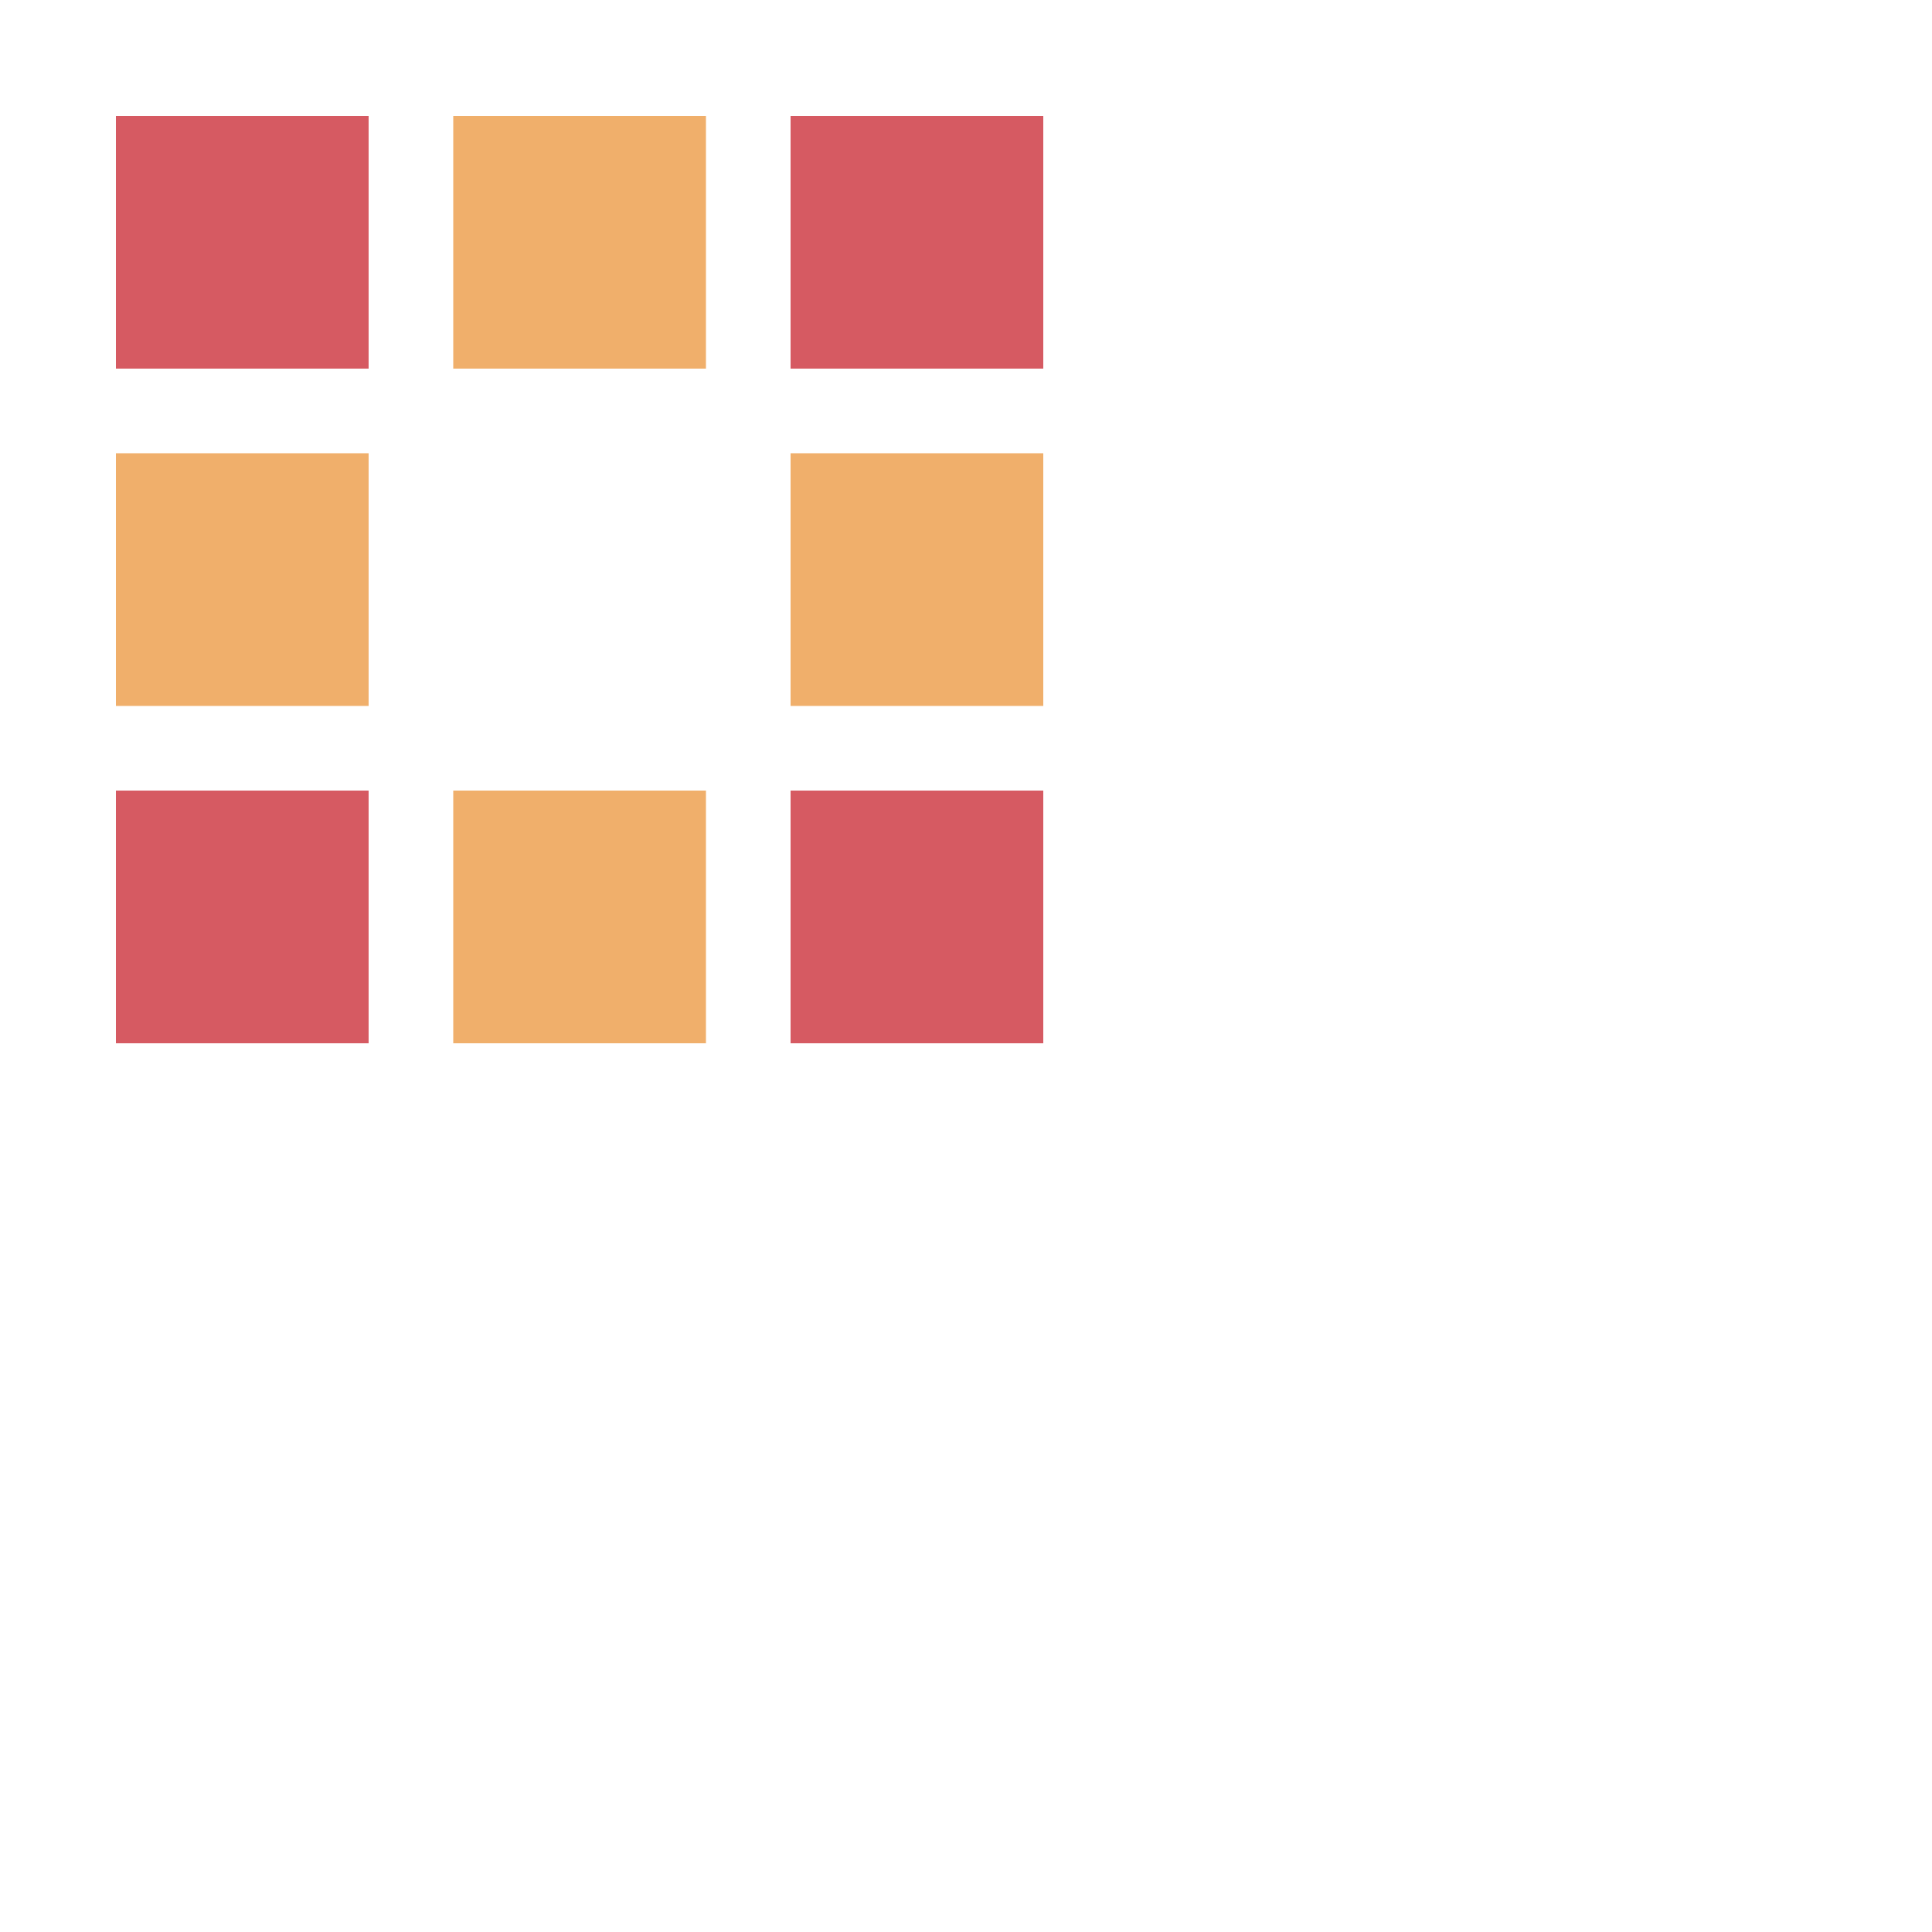
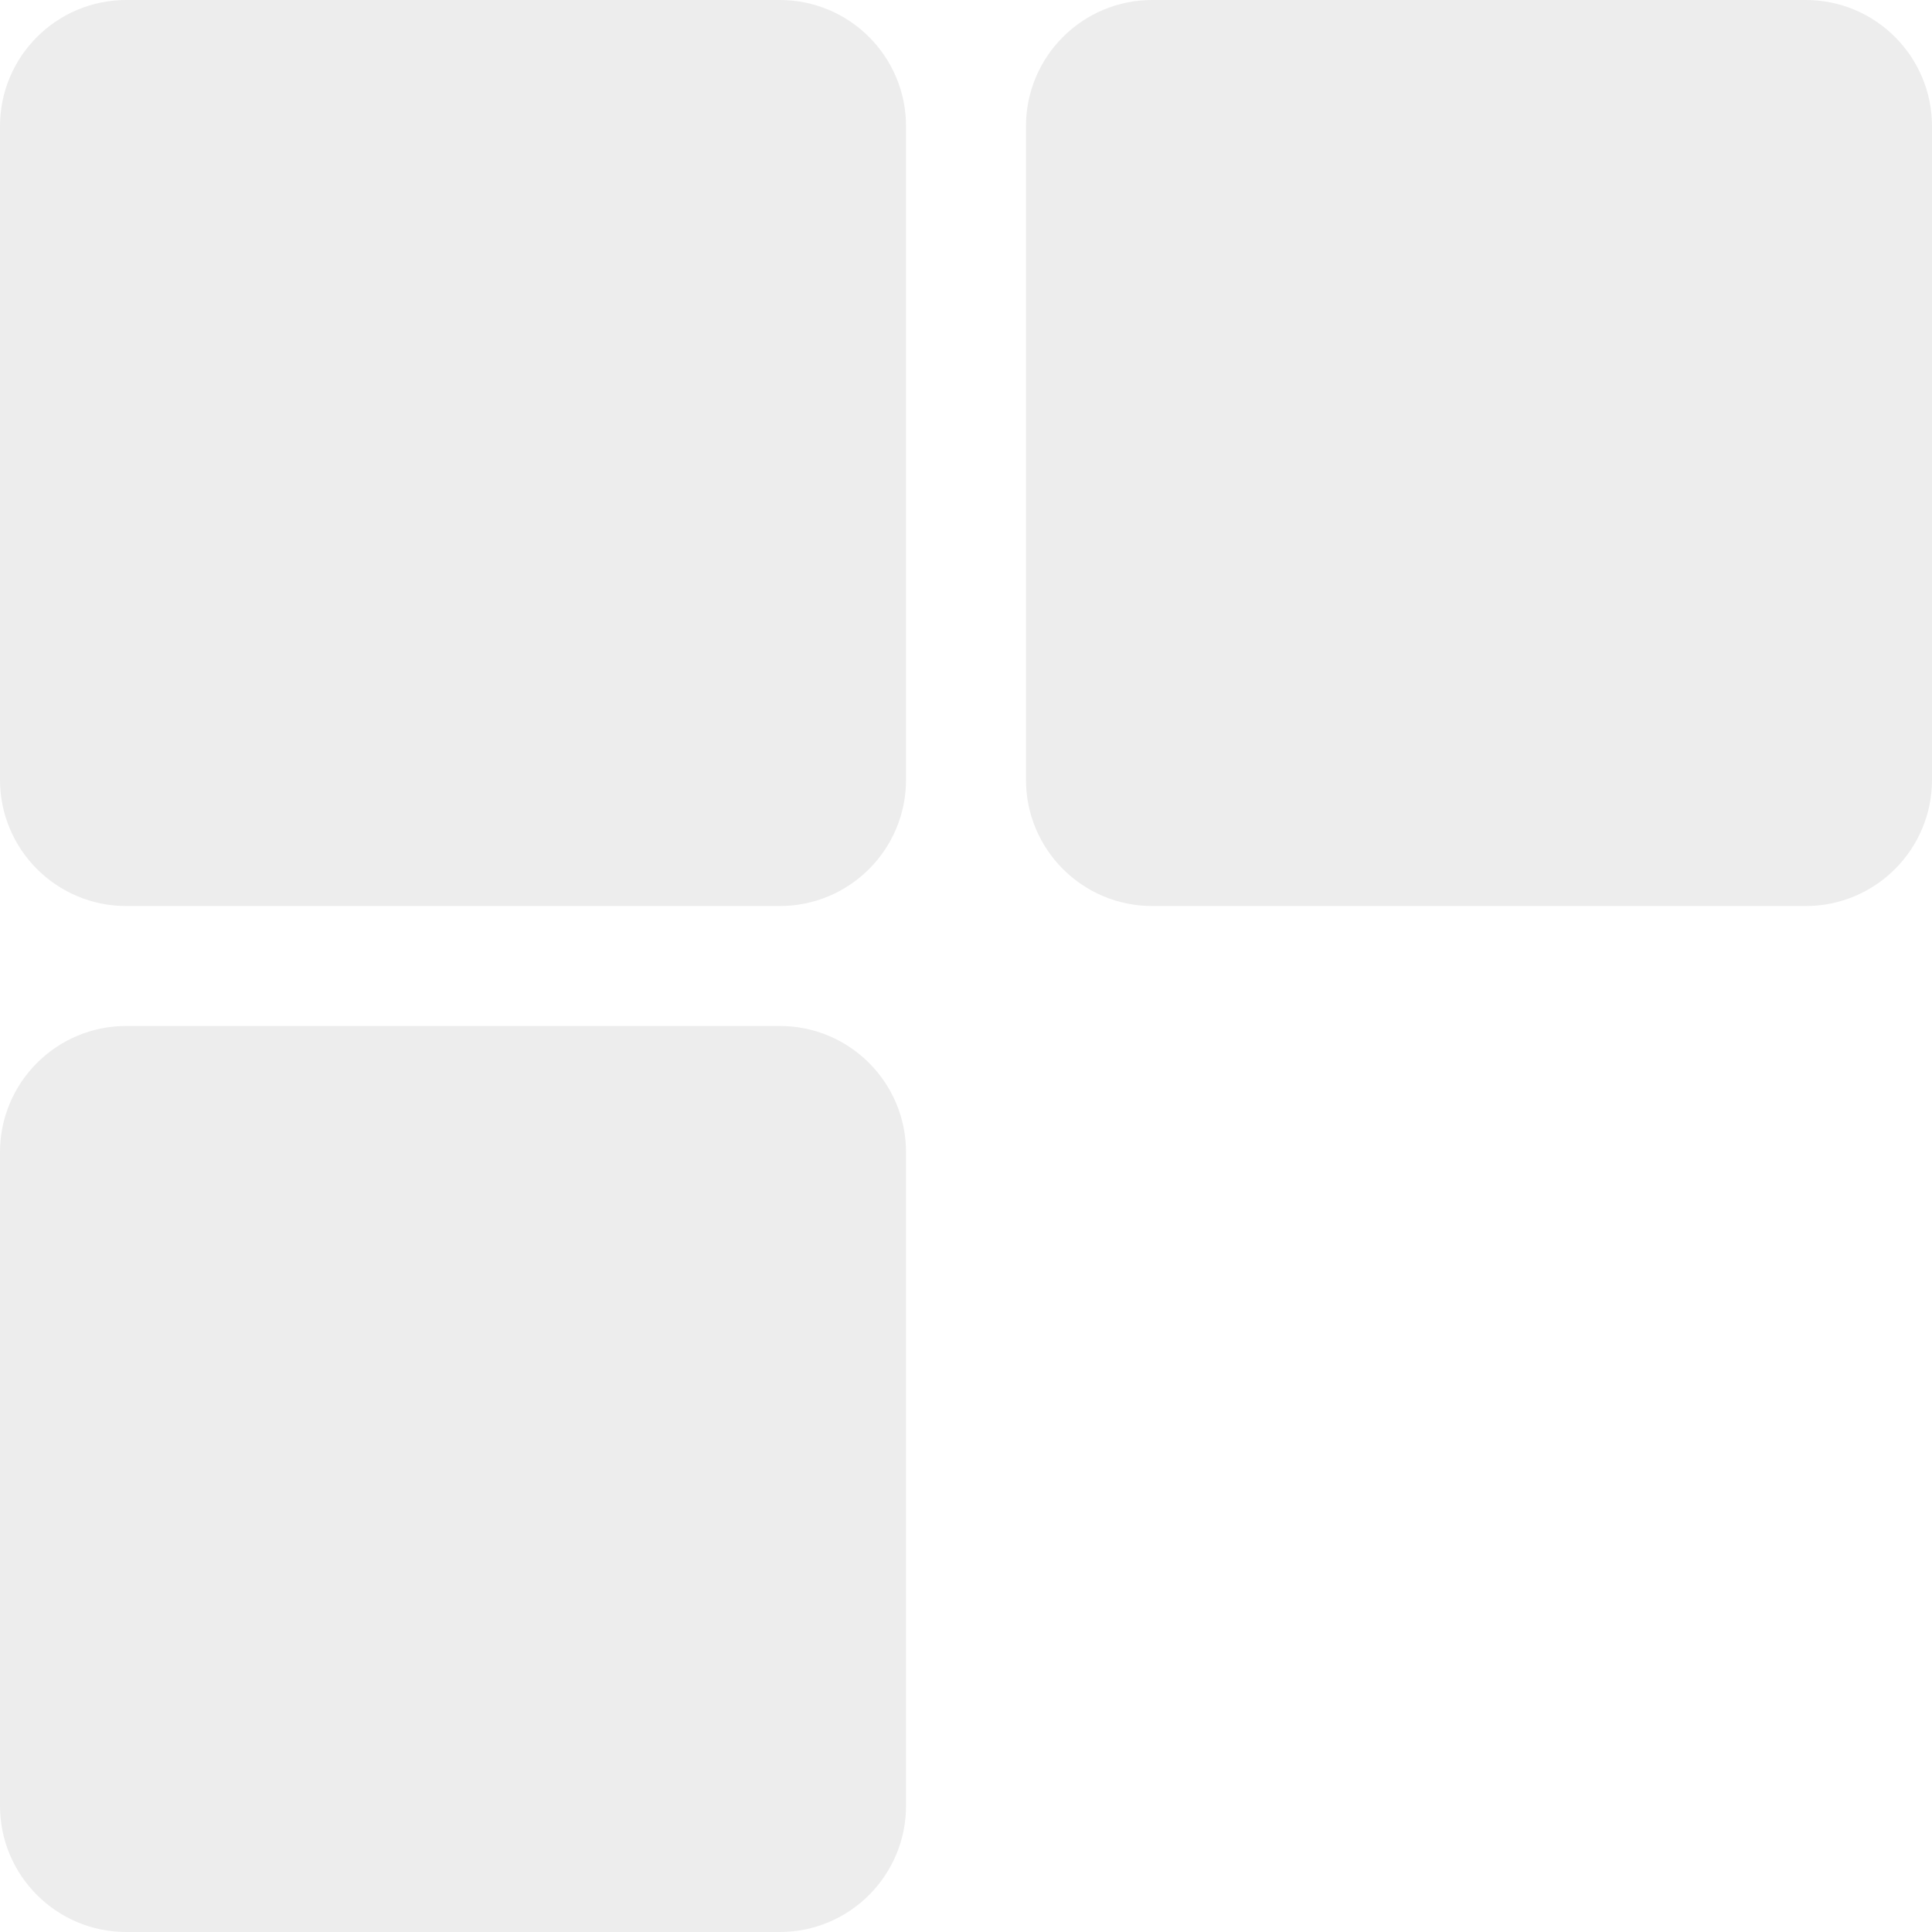
- <svg xmlns="http://www.w3.org/2000/svg" class="ldi-r7fw7e" width="100%" height="100%" viewBox="0 0 100 100" preserveAspectRatio="xMidYMid" style="width:200px;webkit-user-select:none;webkit-transform-origin:100px 100px;webkit-perspective-origin:100px 100px;webkit-logical-width:200px;webkit-logical-height:200px;user-select:none;transform-origin:100px 100px;stroke-width:1px;r:0px;pointer-events:all;perspective-origin:100px 100px;overflow-y:hidden;overflow-x:hidden;overflow:hidden;inline-size:200px;height:200px;display:block;d:none;block-size:200px;background:rgba(0, 0, 0, 0) none repeat scroll 0% 0% / auto padding-box border-box">
-   <svg version="1.1" id="Layer_1" x="0px" y="0px" viewBox="0 0 100 100" xml:space="preserve" class="" style="x:0px;webkit-user-select:none;webkit-transform-origin:50px 50px;webkit-perspective-origin:0px 0px;user-select:none;transform-origin:50px 50px;transform:none;stroke-width:1px;r:0px;pointer-events:all;perspective-origin:0px 0px;overflow-y:hidden;overflow-x:hidden;overflow:hidden;display:block">
-     <g class="" style="x:0px;webkit-user-select:none;webkit-transform-origin:50px 50px;webkit-perspective-origin:0px 0px;user-select:none;transform-origin:50px 50px;transform:none;stroke-width:1px;r:0px;pointer-events:all;perspective-origin:0px 0px">
-       <g class="" style="x:0px;webkit-user-select:none;webkit-transform-origin:50px 50px;webkit-transform:matrix(0.6, 0, 0, 0.6, 0, 0);webkit-perspective-origin:0px 0px;user-select:none;transform-origin:50px 50px;transform:matrix(0.6, 0, 0, 0.6, 0, 0);stroke-width:1px;r:0px;pointer-events:all;perspective-origin:0px 0px">
-         <g class="ld " style="y:0px;x:0px;webkit-user-select:none;webkit-transform-origin:50px 50px;webkit-perspective-origin:0px 0px;webkit-animation-duration:1s;webkit-animation-delay:-1s;webkit-animation:none 1s ease -1s 1 normal none running;user-select:none;transform-origin:50px 50px;transform:none;stroke-width:1px;r:0px;pointer-events:all;perspective-origin:0px 0px;direction:ltr;d:none">
-           <g class="" style="webkit-user-select:none;webkit-perspective-origin:0px 0px;user-select:none;stroke-width:1px;pointer-events:all;perspective-origin:0px 0px">
-             <style type="text/css" class="" style="y:0px;x:0px;webkit-user-select:none;webkit-transform-origin:50px 50px;webkit-animation-duration:1s;webkit-animation-delay:-1s;webkit-animation:none 1s ease -1s 1 normal none running;user-select:none;transform-origin:50px 50px;transform:none;stroke-width:1px;r:0px;pointer-events:all;direction:ltr;d:none">.st0{fill:#F4E6C8;} .st1{opacity:0.8;fill:#849B87;} .st2{fill:#D65A62;} .st3{fill:#E15C64;} .st4{fill:#F47E5F;} .st5{fill:#F7B26A;} .st6{fill:#FEE8A2;} .st7{fill:#ACBD81;} .st8{fill:#F5E169;} .st9{fill:#F0AF6B;} .st10{fill:#EA7C60;} .st11{fill:#A8B980;} .st12{fill:#829985;} .st13{fill:#798AAE;} .st14{fill:#8672A7;} .st15{fill:#CC5960;} .st16{fill:#E17A5F;} .st17{fill:#849B87;} .st18{opacity:0.8;fill:#E15C64;} .st19{opacity:0.8;fill:#F7B26A;} .st20{fill:#79A5B5;} .st21{opacity:0.8;fill:#79A5B4;} .st22{fill:#666766;}</style>
-             <g class="" style="y:0px;x:0px;webkit-user-select:none;webkit-transform-origin:50px 50px;webkit-perspective-origin:0px 0px;webkit-animation-duration:1s;webkit-animation-delay:-0.944s;webkit-animation:none 1s ease -0.944s 1 normal none running;user-select:none;transform-origin:50px 50px;transform:none;stroke-width:1px;r:0px;pointer-events:all;perspective-origin:0px 0px;direction:ltr;d:none">
-               <rect x="10" y="10" class="st2" width="21.8" height="21.8" fill="rgb(214, 90, 98)" style="y:10px;x:10px;width:21.8px;webkit-user-select:none;webkit-perspective-origin:0px 0px;webkit-logical-width:21.8px;webkit-logical-height:21.8px;user-select:none;r:0px;pointer-events:all;perspective-origin:0px 0px;inline-size:21.8px;height:21.8px;fill:rgb(214, 90, 98);block-size:21.8px" />
-             </g>
-             <g class="" style="y:0px;x:0px;webkit-user-select:none;webkit-transform-origin:50px 50px;webkit-perspective-origin:0px 0px;webkit-animation-duration:1s;webkit-animation-delay:-0.889s;webkit-animation:none 1s ease -0.889s 1 normal none running;user-select:none;transform-origin:50px 50px;transform:none;stroke-width:1px;r:0px;pointer-events:all;perspective-origin:0px 0px;direction:ltr;d:none">
-               <rect x="39.1" y="10" class="st9" width="21.8" height="21.8" fill="rgb(240, 175, 107)" style="y:10px;x:39.1px;width:21.8px;webkit-user-select:none;webkit-perspective-origin:0px 0px;webkit-logical-width:21.8px;webkit-logical-height:21.8px;user-select:none;r:0px;pointer-events:all;perspective-origin:0px 0px;inline-size:21.8px;height:21.8px;fill:rgb(240, 175, 107);block-size:21.8px" />
-             </g>
-             <g class="" style="y:0px;x:0px;webkit-user-select:none;webkit-transform-origin:50px 50px;webkit-perspective-origin:0px 0px;webkit-animation-duration:1s;webkit-animation-delay:-0.833s;webkit-animation:none 1s ease -0.833s 1 normal none running;user-select:none;transform-origin:50px 50px;transform:none;stroke-width:1px;r:0px;pointer-events:all;perspective-origin:0px 0px;direction:ltr;d:none">
-               <rect x="68.2" y="10" class="st2" width="21.8" height="21.8" fill="rgb(214, 90, 98)" style="y:10px;x:68.2px;width:21.8px;webkit-user-select:none;webkit-perspective-origin:0px 0px;webkit-logical-width:21.8px;webkit-logical-height:21.8px;user-select:none;r:0px;pointer-events:all;perspective-origin:0px 0px;inline-size:21.8px;height:21.8px;fill:rgb(214, 90, 98);block-size:21.8px" />
-             </g>
-             <g class="" style="y:0px;x:0px;webkit-user-select:none;webkit-transform-origin:50px 50px;webkit-perspective-origin:0px 0px;webkit-animation-duration:1s;webkit-animation-delay:-0.778s;webkit-animation:none 1s ease -0.778s 1 normal none running;user-select:none;transform-origin:50px 50px;transform:none;stroke-width:1px;r:0px;pointer-events:all;perspective-origin:0px 0px;direction:ltr;d:none">
-               <rect x="10" y="39.1" class="st9" width="21.8" height="21.8" fill="rgb(240, 175, 107)" style="y:39.1px;x:10px;width:21.8px;webkit-user-select:none;webkit-perspective-origin:0px 0px;webkit-logical-width:21.8px;webkit-logical-height:21.8px;user-select:none;r:0px;pointer-events:all;perspective-origin:0px 0px;inline-size:21.8px;height:21.8px;fill:rgb(240, 175, 107);block-size:21.8px" />
-             </g>
-             <g class="" style="y:0px;x:0px;webkit-user-select:none;webkit-transform-origin:50px 50px;webkit-perspective-origin:0px 0px;webkit-animation-duration:1s;webkit-animation-delay:-0.722s;webkit-animation:none 1s ease -0.722s 1 normal none running;user-select:none;transform-origin:50px 50px;transform:none;stroke-width:1px;r:0px;pointer-events:all;perspective-origin:0px 0px;direction:ltr;d:none">
-               <rect x="68.2" y="39.1" class="st9" width="21.8" height="21.8" fill="rgb(240, 175, 107)" style="y:39.1px;x:68.2px;width:21.8px;webkit-user-select:none;webkit-perspective-origin:0px 0px;webkit-logical-width:21.8px;webkit-logical-height:21.8px;user-select:none;r:0px;pointer-events:all;perspective-origin:0px 0px;inline-size:21.8px;height:21.8px;fill:rgb(240, 175, 107);block-size:21.8px" />
-             </g>
-             <g class="" style="y:0px;x:0px;webkit-user-select:none;webkit-transform-origin:50px 50px;webkit-perspective-origin:0px 0px;webkit-animation-duration:1s;webkit-animation-delay:-0.667s;webkit-animation:none 1s ease -0.667s 1 normal none running;user-select:none;transform-origin:50px 50px;transform:none;stroke-width:1px;r:0px;pointer-events:all;perspective-origin:0px 0px;direction:ltr;d:none">
-               <rect x="10" y="68.2" class="st2" width="21.8" height="21.8" fill="rgb(214, 90, 98)" style="y:68.2px;x:10px;width:21.8px;webkit-user-select:none;webkit-perspective-origin:0px 0px;webkit-logical-width:21.8px;webkit-logical-height:21.8px;user-select:none;r:0px;pointer-events:all;perspective-origin:0px 0px;inline-size:21.8px;height:21.8px;fill:rgb(214, 90, 98);block-size:21.8px" />
-             </g>
-             <g class="" style="y:0px;x:0px;webkit-user-select:none;webkit-transform-origin:50px 50px;webkit-perspective-origin:0px 0px;webkit-animation-duration:1s;webkit-animation-delay:-0.611s;webkit-animation:none 1s ease -0.611s 1 normal none running;user-select:none;transform-origin:50px 50px;transform:none;stroke-width:1px;r:0px;pointer-events:all;perspective-origin:0px 0px;direction:ltr;d:none">
-               <rect x="39.1" y="68.2" class="st9" width="21.8" height="21.8" fill="rgb(240, 175, 107)" style="y:68.2px;x:39.1px;width:21.8px;webkit-user-select:none;webkit-perspective-origin:0px 0px;webkit-logical-width:21.8px;webkit-logical-height:21.8px;user-select:none;r:0px;pointer-events:all;perspective-origin:0px 0px;inline-size:21.8px;height:21.8px;fill:rgb(240, 175, 107);block-size:21.8px" />
-             </g>
-             <g class="" style="y:0px;x:0px;webkit-user-select:none;webkit-transform-origin:50px 50px;webkit-perspective-origin:0px 0px;webkit-animation-duration:1s;webkit-animation-delay:-0.556s;webkit-animation:none 1s ease -0.556s 1 normal none running;user-select:none;transform-origin:50px 50px;transform:none;stroke-width:1px;r:0px;pointer-events:all;perspective-origin:0px 0px;direction:ltr;d:none">
-               <rect x="68.2" y="68.2" class="st2" width="21.8" height="21.8" fill="rgb(214, 90, 98)" style="y:68.2px;x:68.2px;width:21.8px;webkit-user-select:none;webkit-perspective-origin:0px 0px;webkit-logical-width:21.8px;webkit-logical-height:21.8px;user-select:none;r:0px;pointer-events:all;perspective-origin:0px 0px;inline-size:21.8px;height:21.8px;fill:rgb(214, 90, 98);block-size:21.8px" />
-             </g>
-           </g>
-         </g>
-       </g>
+ <svg xmlns="http://www.w3.org/2000/svg" viewBox="0 0 183.64 183.64">
+   <defs>
+     <style>.cls-1{fill:#ededed;}</style>
+   </defs>
+   <g id="Layer_2" data-name="Layer 2">
+     <g id="Layer_1-2" data-name="Layer 1">
+       <rect class="cls-1" width="86.12" height="86.12" rx="12" ry="12" />
+       <rect class="cls-1" x="97.52" width="86.12" height="86.12" rx="12" ry="12" />
+       <rect class="cls-1" y="97.52" width="86.12" height="86.12" rx="12" ry="12" />
    </g>
-     <style type="text/css" class="" style="y:0px;x:0px;webkit-user-select:none;webkit-transform-origin:50px 50px;webkit-animation-duration:1s;webkit-animation-delay:-0.222s;webkit-animation:none 1s ease -0.222s 1 normal none running;user-select:none;transform-origin:50px 50px;transform:none;stroke-width:1px;r:0px;pointer-events:all;direction:ltr;d:none">path,ellipse,circle,rect,polygon,polyline,line { stroke-width: 0; }@keyframes ld-cycle {
-   0%, 50%, 100% {
-     animation-timing-function: cubic-bezier(0.5, 0.5, 0.5, 0.5);
-   }
-   0% {
-     -webkit-transform: rotate(0);
-     transform: rotate(0);
-   }
-   50% {
-     -webkit-transform: rotate(180deg);
-     transform: rotate(180deg);
-   }
-   100% {
-     -webkit-transform: rotate(360deg);
-     transform: rotate(360deg);
-   }
- }
- @-webkit-keyframes ld-cycle {
-   0%, 50%, 100% {
-     animation-timing-function: cubic-bezier(0.5, 0.5, 0.5, 0.5);
-   }
-   0% {
-     -webkit-transform: rotate(0);
-     transform: rotate(0);
-   }
-   50% {
-     -webkit-transform: rotate(180deg);
-     transform: rotate(180deg);
-   }
-   100% {
-     -webkit-transform: rotate(360deg);
-     transform: rotate(360deg);
-   }
- }
- .ld.ld-cycle {
-   -webkit-animation: ld-cycle 1s infinite linear;
-   animation: ld-cycle 1s infinite linear;
- }</style>
-   </svg>
+   </g>
</svg>
